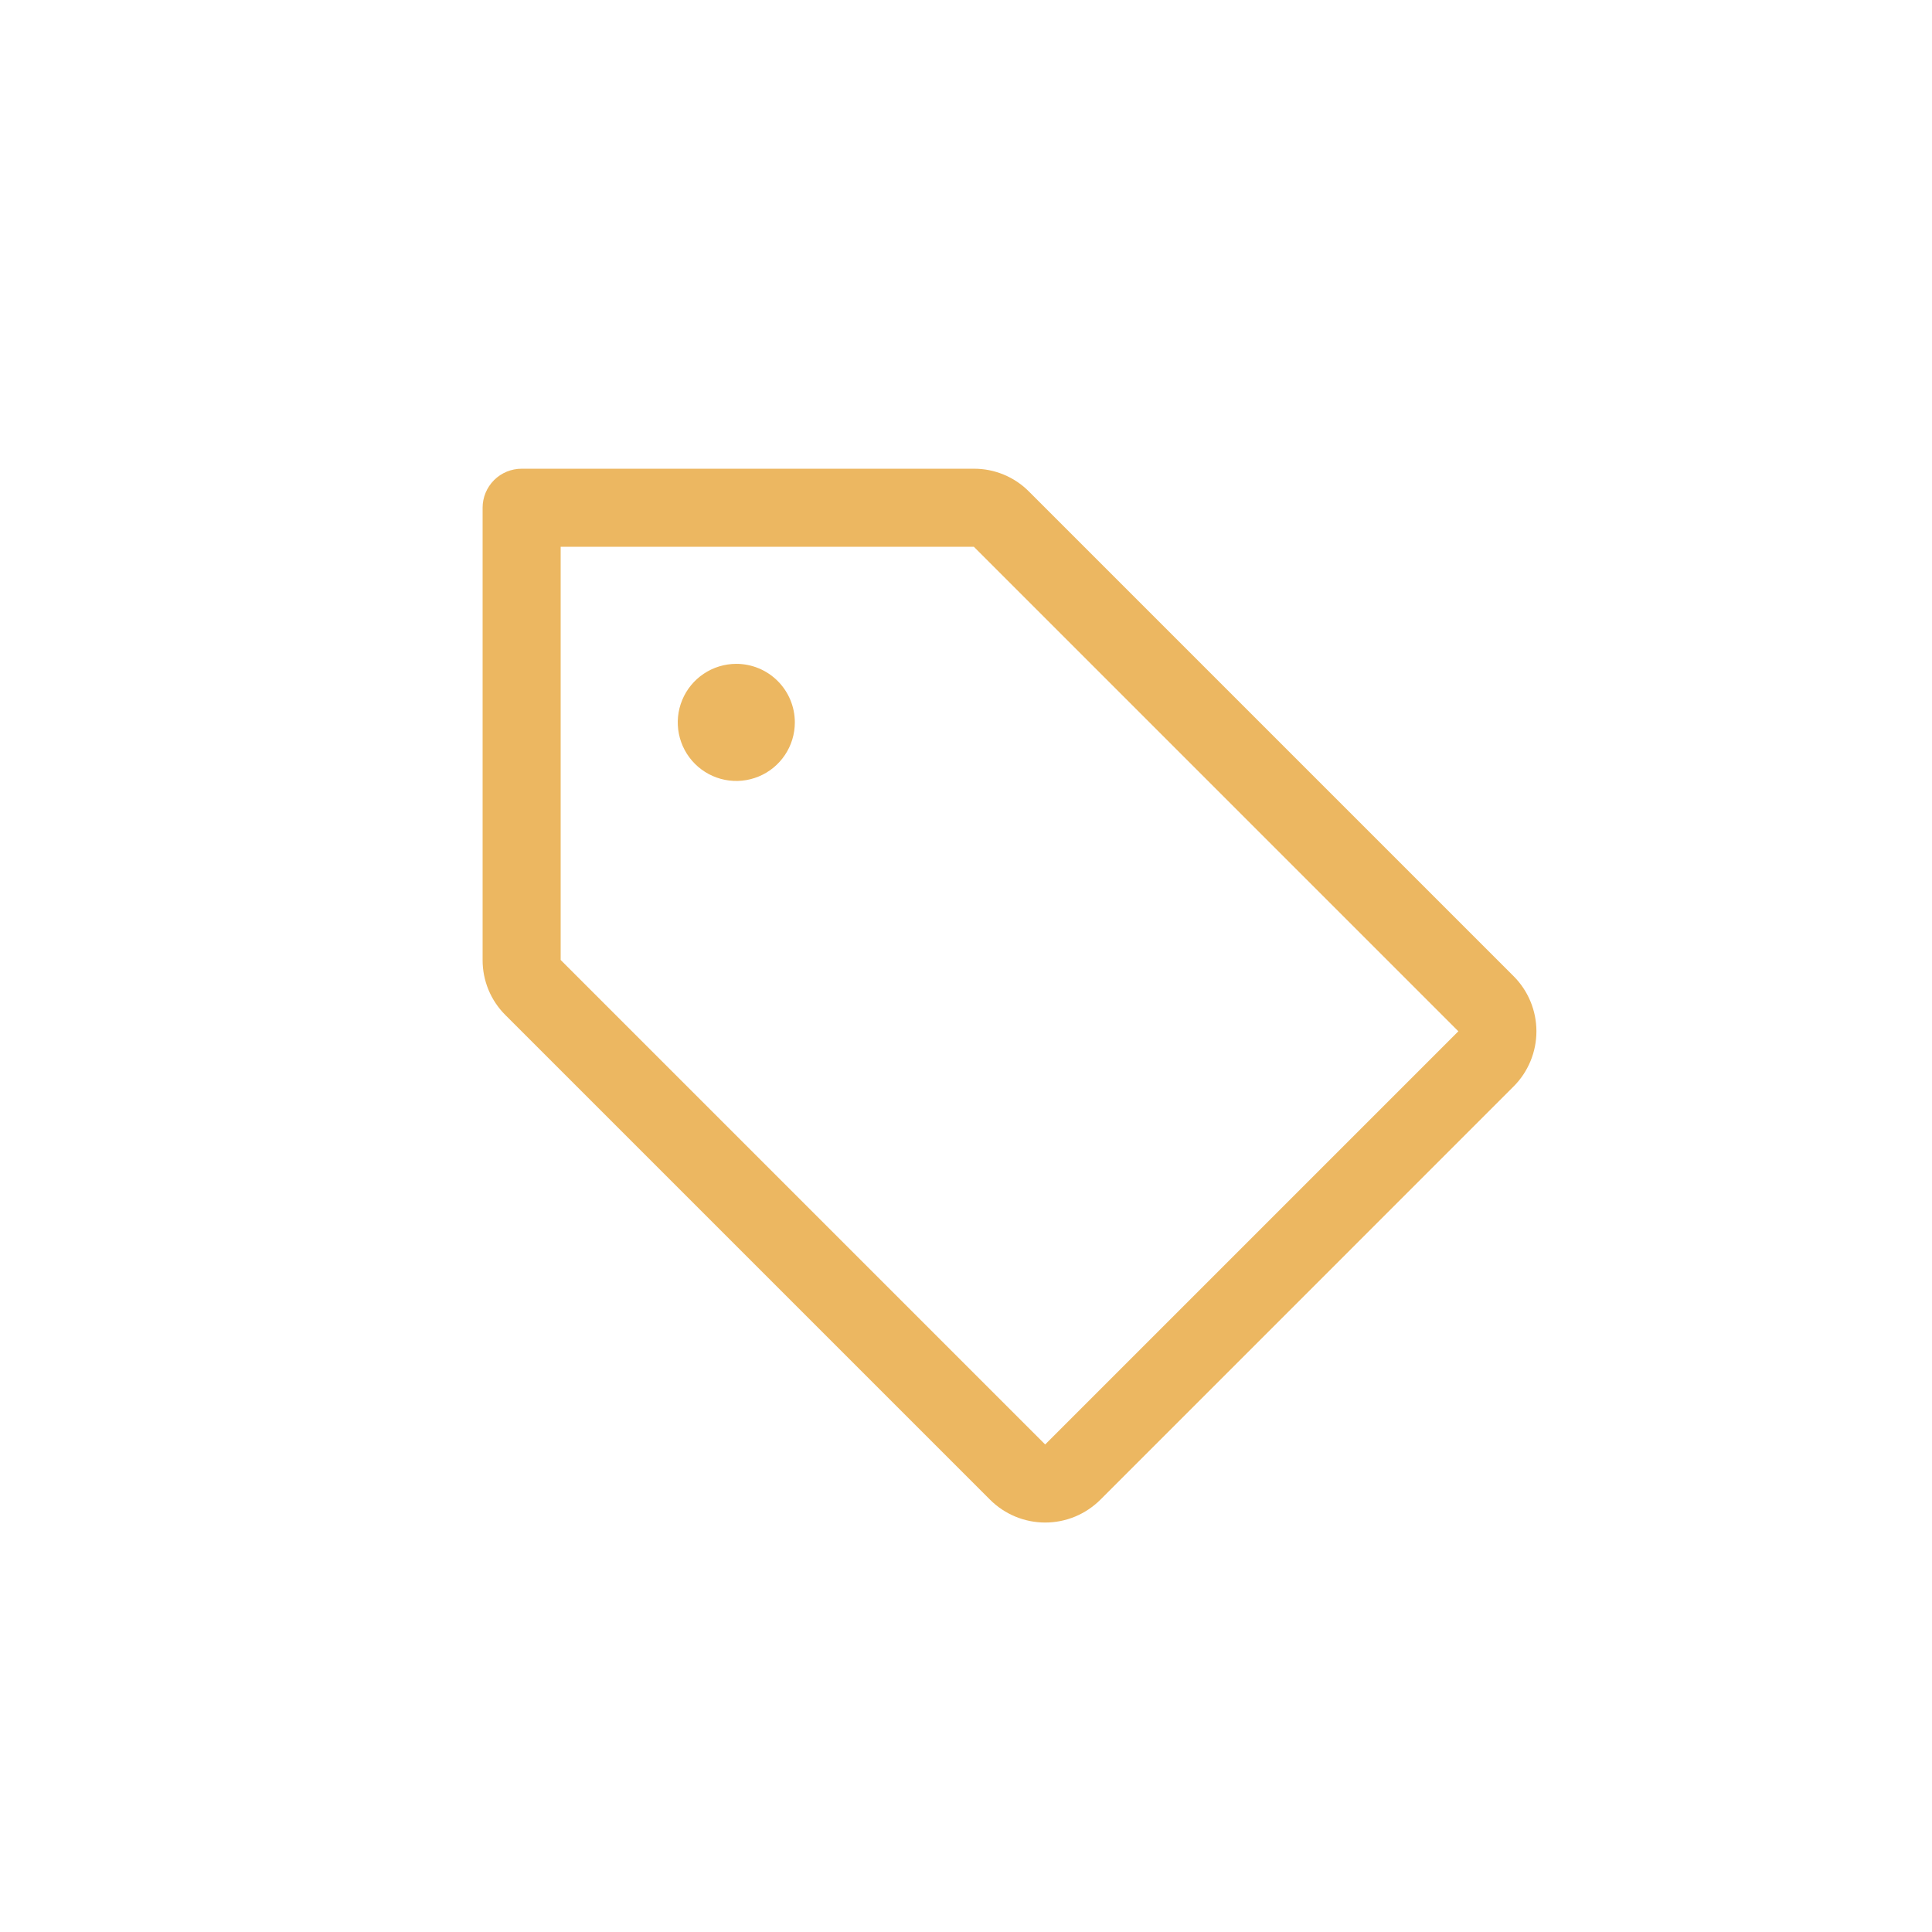
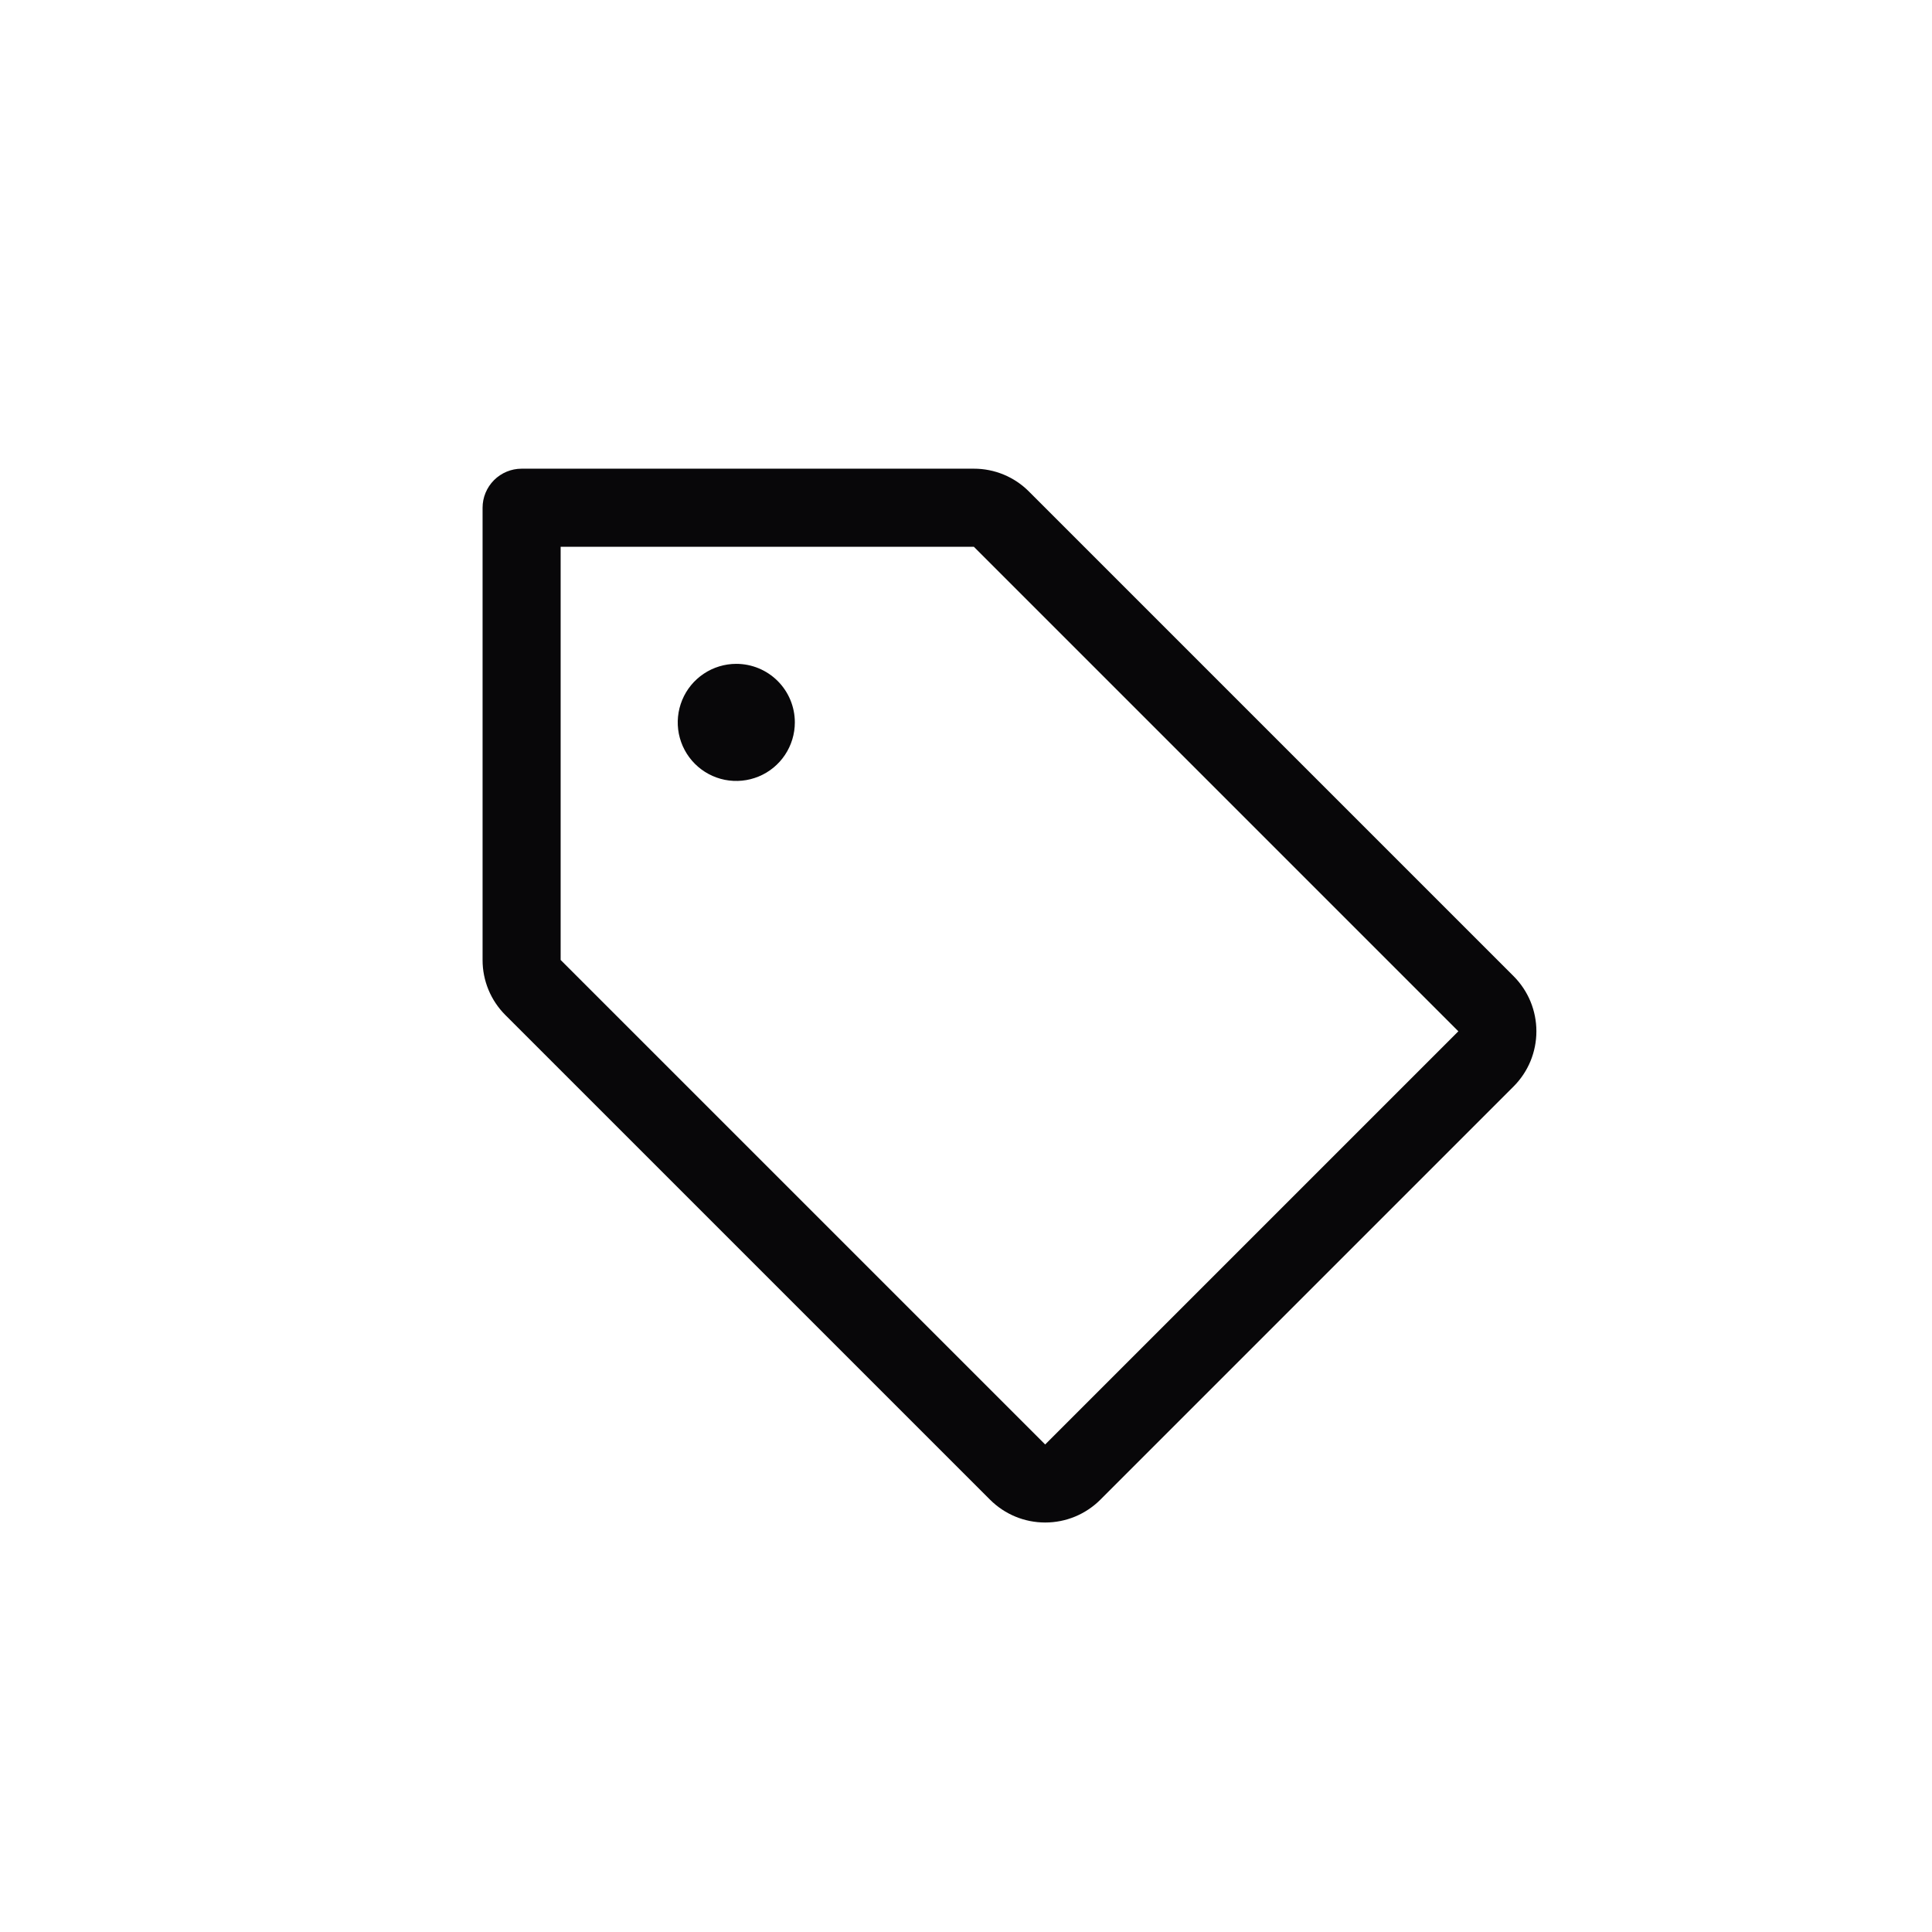
<svg xmlns="http://www.w3.org/2000/svg" width="64" height="64" viewBox="0 0 64 64" fill="none">
-   <g id="price tag">
-     <path id="Vector" d="M50.138 32.335L34.088 16.285C33.849 16.043 33.564 15.852 33.25 15.722C32.936 15.592 32.6 15.525 32.26 15.527H17.28C16.937 15.527 16.608 15.663 16.366 15.905C16.123 16.148 15.987 16.477 15.987 16.819V31.8C15.986 32.139 16.052 32.476 16.182 32.79C16.312 33.104 16.504 33.389 16.745 33.628L32.795 49.678C33.035 49.918 33.32 50.109 33.634 50.239C33.948 50.369 34.284 50.436 34.624 50.436C34.963 50.436 35.3 50.369 35.614 50.239C35.927 50.109 36.212 49.918 36.453 49.678L50.138 35.992C50.379 35.752 50.569 35.467 50.699 35.153C50.829 34.839 50.896 34.503 50.896 34.163C50.896 33.824 50.829 33.487 50.699 33.174C50.569 32.86 50.379 32.575 50.138 32.335ZM34.623 47.85L18.573 31.8V18.112H32.26L48.31 34.163L34.623 47.85ZM26.33 23.931C26.33 24.314 26.217 24.689 26.003 25.008C25.79 25.327 25.488 25.576 25.133 25.722C24.779 25.869 24.389 25.908 24.013 25.833C23.636 25.758 23.291 25.573 23.02 25.302C22.748 25.031 22.564 24.685 22.489 24.309C22.414 23.933 22.452 23.543 22.599 23.189C22.746 22.834 22.994 22.531 23.314 22.318C23.632 22.105 24.007 21.991 24.391 21.991C24.905 21.991 25.399 22.195 25.762 22.559C26.126 22.923 26.33 23.416 26.33 23.931Z" fill="#ECB761" />
-   </g>
+   <path d="M50.138 32.335L34.087 16.284C33.848 16.043 33.563 15.852 33.25 15.722C32.936 15.592 32.599 15.525 32.26 15.526H17.279C16.936 15.526 16.608 15.663 16.365 15.905C16.123 16.148 15.986 16.476 15.986 16.819V31.8C15.985 32.139 16.052 32.476 16.182 32.79C16.312 33.103 16.503 33.388 16.744 33.628L32.795 49.678C33.035 49.918 33.32 50.109 33.634 50.239C33.947 50.369 34.284 50.435 34.623 50.435C34.963 50.435 35.299 50.369 35.613 50.239C35.927 50.109 36.212 49.918 36.452 49.678L50.138 35.992C50.378 35.752 50.569 35.467 50.699 35.153C50.828 34.839 50.895 34.503 50.895 34.163C50.895 33.824 50.828 33.487 50.699 33.174C50.569 32.86 50.378 32.575 50.138 32.335ZM34.623 47.85L18.572 31.8V18.112H32.26L48.31 34.163L34.623 47.85ZM26.33 23.93C26.33 24.314 26.216 24.689 26.003 25.008C25.79 25.327 25.487 25.576 25.133 25.722C24.778 25.869 24.388 25.907 24.012 25.833C23.636 25.758 23.29 25.573 23.019 25.302C22.748 25.031 22.563 24.685 22.488 24.309C22.413 23.933 22.452 23.543 22.599 23.188C22.745 22.834 22.994 22.531 23.313 22.318C23.632 22.105 24.007 21.991 24.39 21.991C24.905 21.991 25.398 22.195 25.762 22.559C26.126 22.923 26.33 23.416 26.33 23.93Z" fill="#080709" />
</svg>
